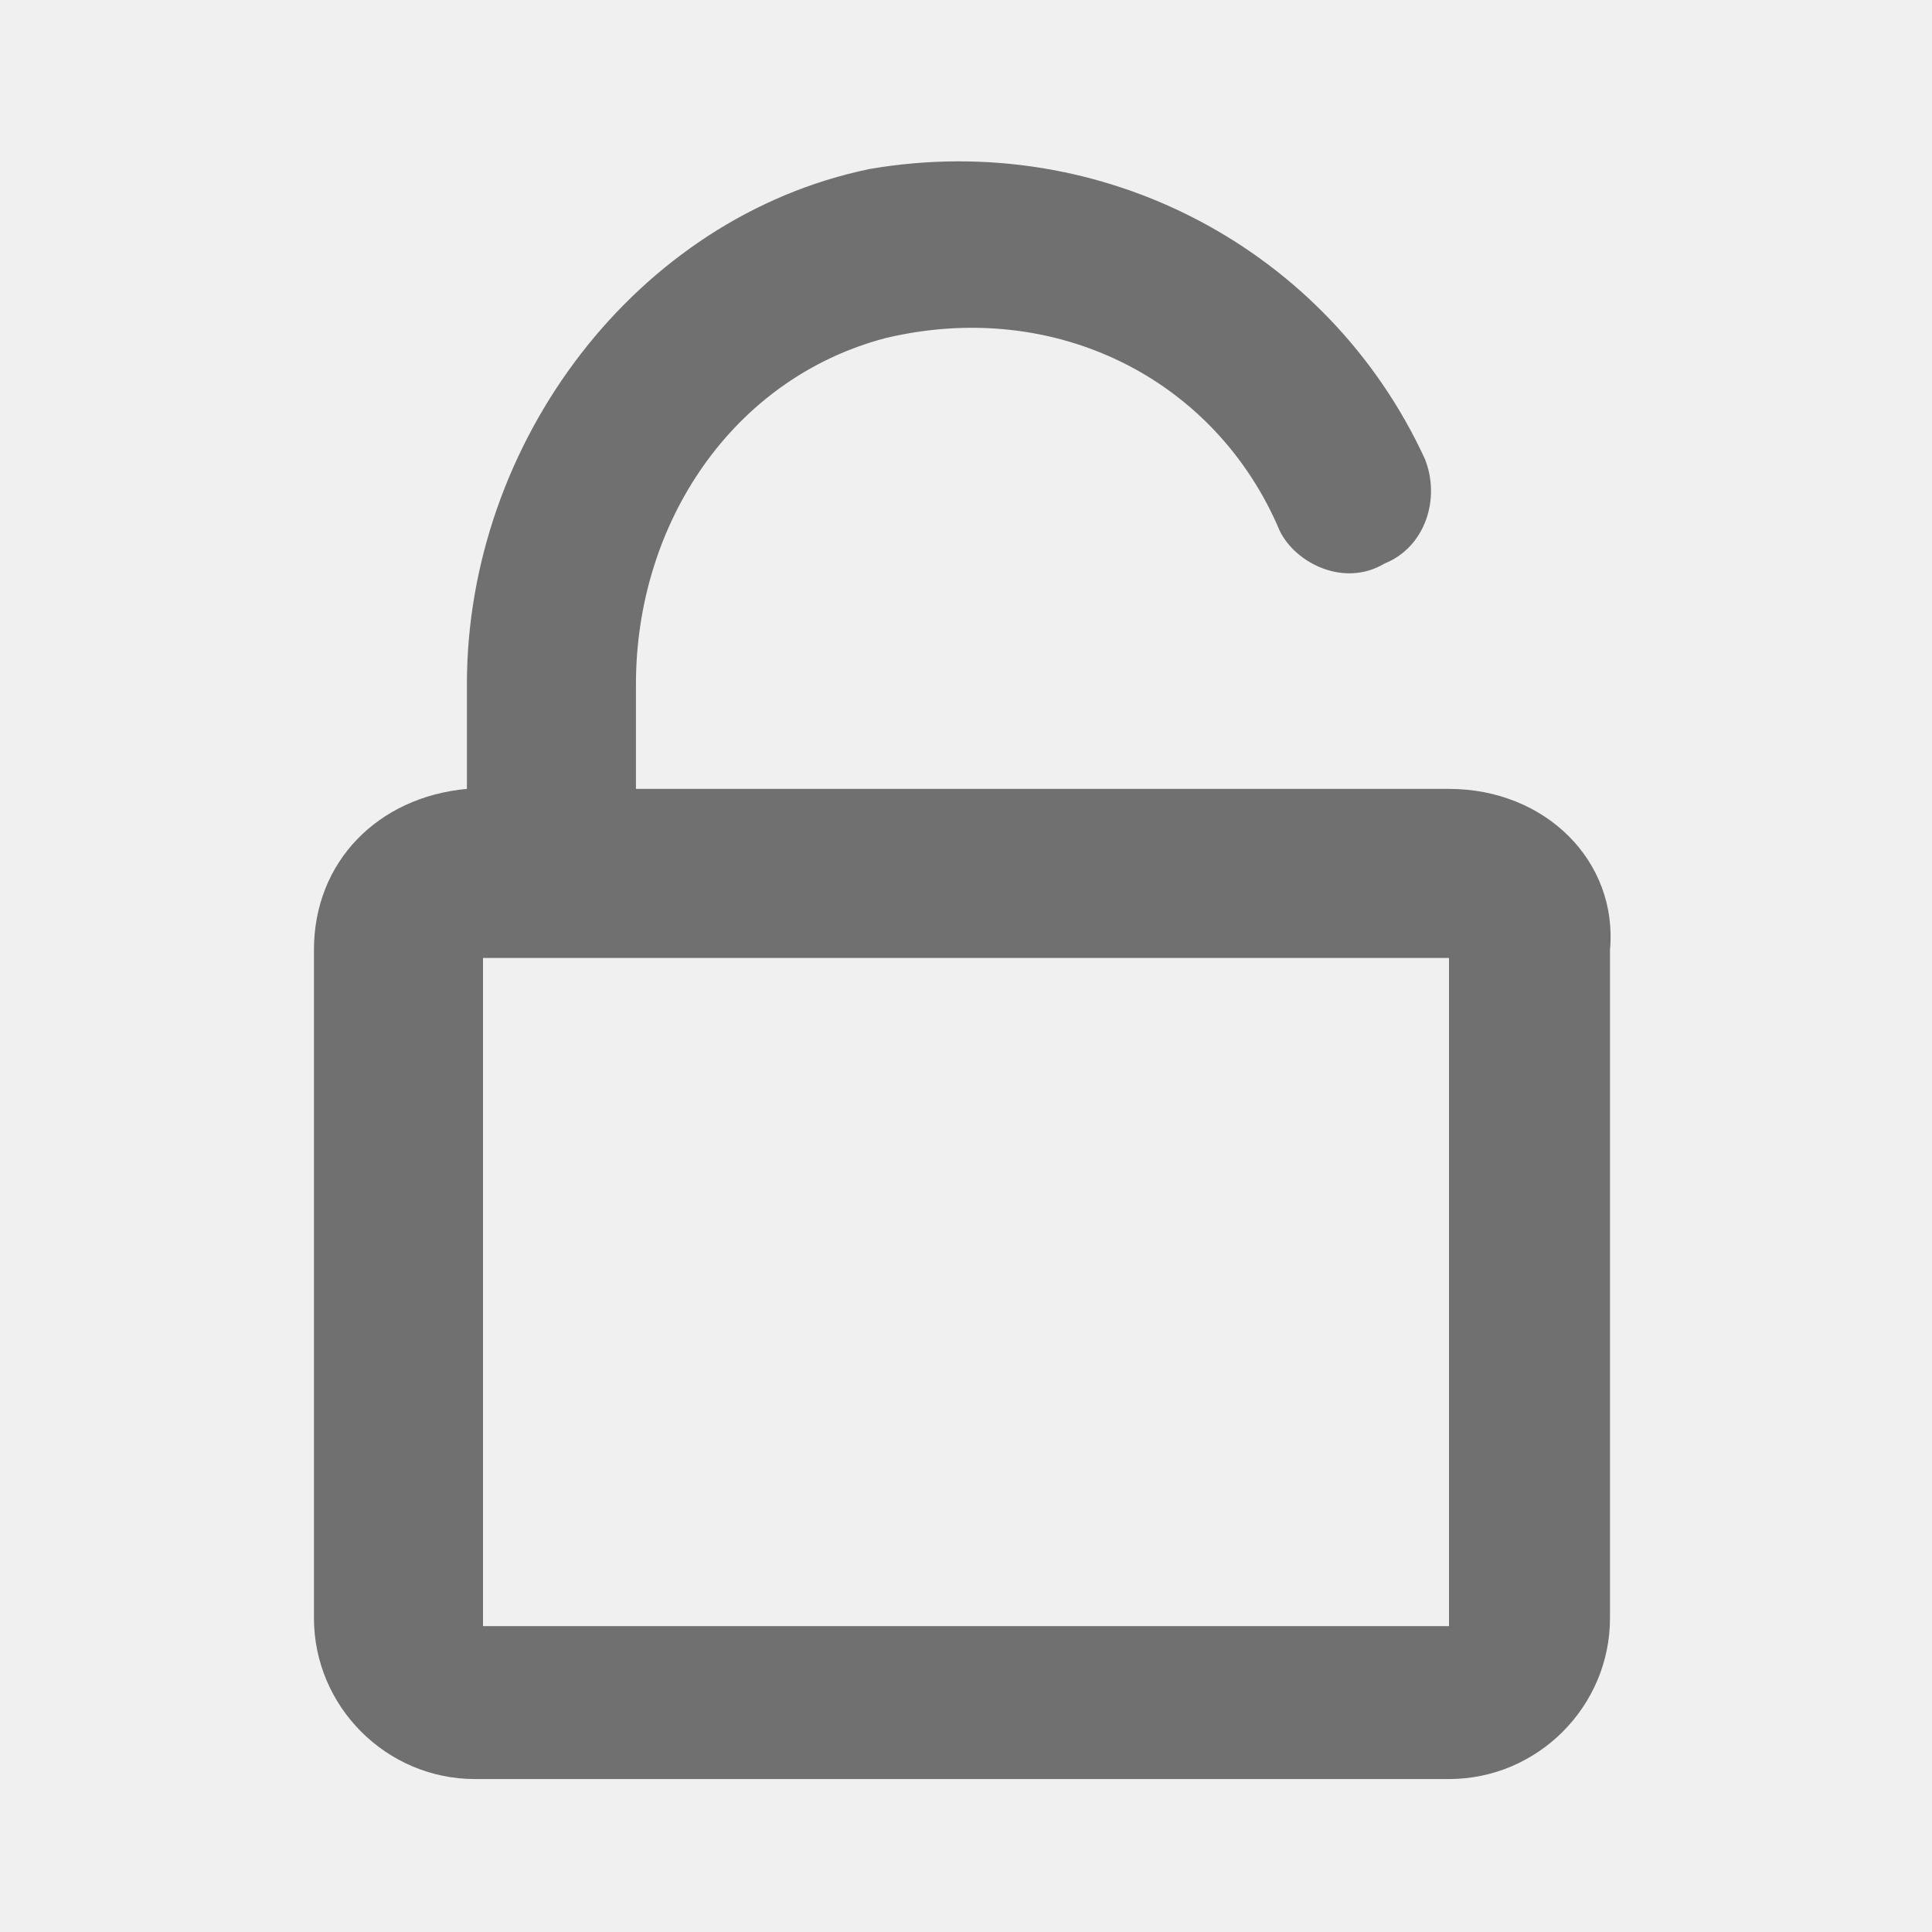
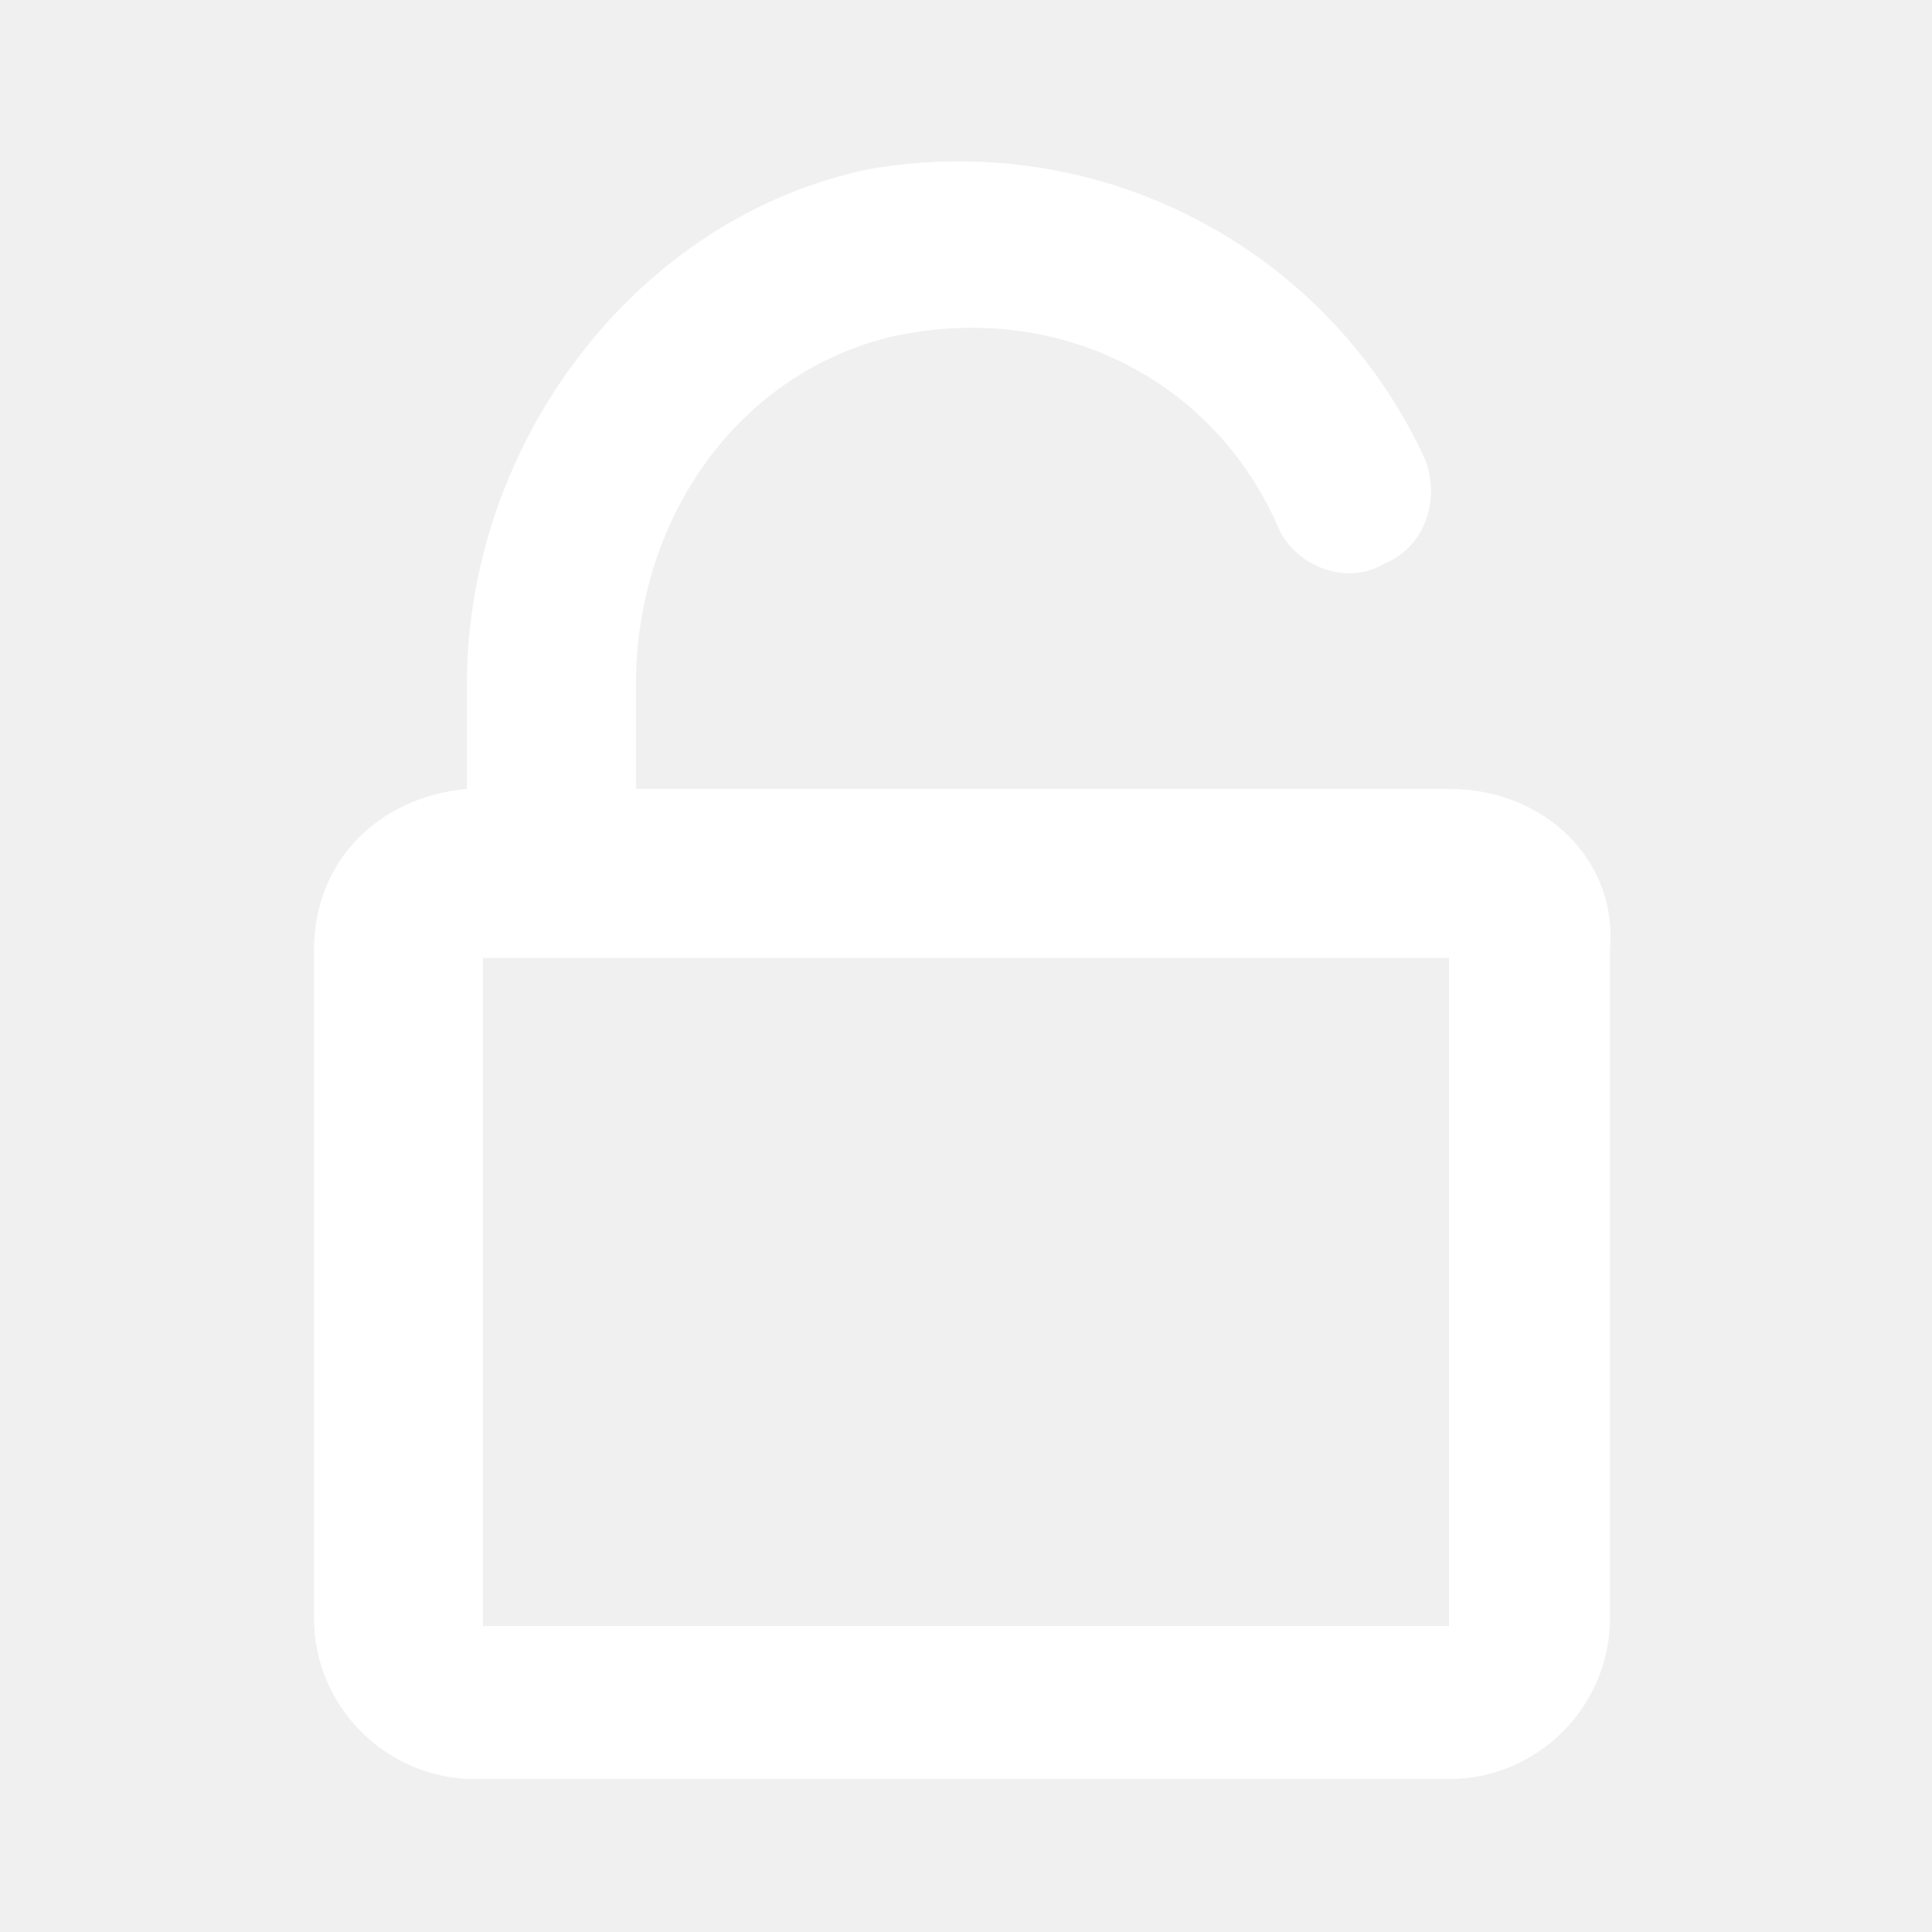
<svg xmlns="http://www.w3.org/2000/svg" version="1.1" id="ic_unlocked" shape-rendering="geometricPrecision" x="0px" y="0px" viewBox="0 0 24 24" style="enable-background:new 0 0 24 24;" xml:space="preserve">
  <style type="text/css">
	.st0{fill:none;}
- 	.st1{fill:#707070;}
+ 	.st1{fill:#FFFFFF;enable-background:new    ;}
</style>
  <path id="Rectangle_4444" class="st0" d="M0,0h24v24H0V0z" />
-   <path class="st1" d="M18,9.8H7.9c0,0,0,0,0,0l0-1.3c0-2,1.2-3.8,3.1-4.3c2.1-0.5,4.1,0.5,4.9,2.4C16.1,7,16.7,7.3,17.2,7  c0.5-0.2,0.7-0.8,0.5-1.3c-1.2-2.6-4-4.1-6.9-3.6c-2.9,0.6-5,3.4-5,6.4l0,1.3c0,0,0,0,0,0c-1.1,0.1-1.9,0.9-1.9,2v8.3  c0,1.1,0.9,2,2,2H18c1.1,0,2-0.9,2-2v-8.3C20.1,10.7,19.2,9.8,18,9.8z M18,20.2H6c0,0,0,0,0,0v-8.3c0,0,0,0,0,0H18c0,0,0,0,0,0  L18,20.2C18.1,20.2,18.1,20.2,18,20.2z" />
+   <path class="st1" d="M18,9.8H7.9l0,0V8.5c0-2,1.2-3.8,3.1-4.3c2.1-0.5,4.1,0.5,4.9,2.4C16.1,7,16.7,7.3,17.2,7  c0.5-0.2,0.7-0.8,0.5-1.3c-1.2-2.6-4-4.1-6.9-3.6c-2.9,0.6-5,3.4-5,6.4v1.3l0,0c-1.1,0.1-1.9,0.9-1.9,2v8.3c0,1.1,0.9,2,2,2H18  c1.1,0,2-0.9,2-2v-8.3C20.1,10.7,19.2,9.8,18,9.8z M18,20.2H6l0,0v-8.3l0,0h12l0,0V20.2C18.1,20.2,18.1,20.2,18,20.2z" />
</svg>
